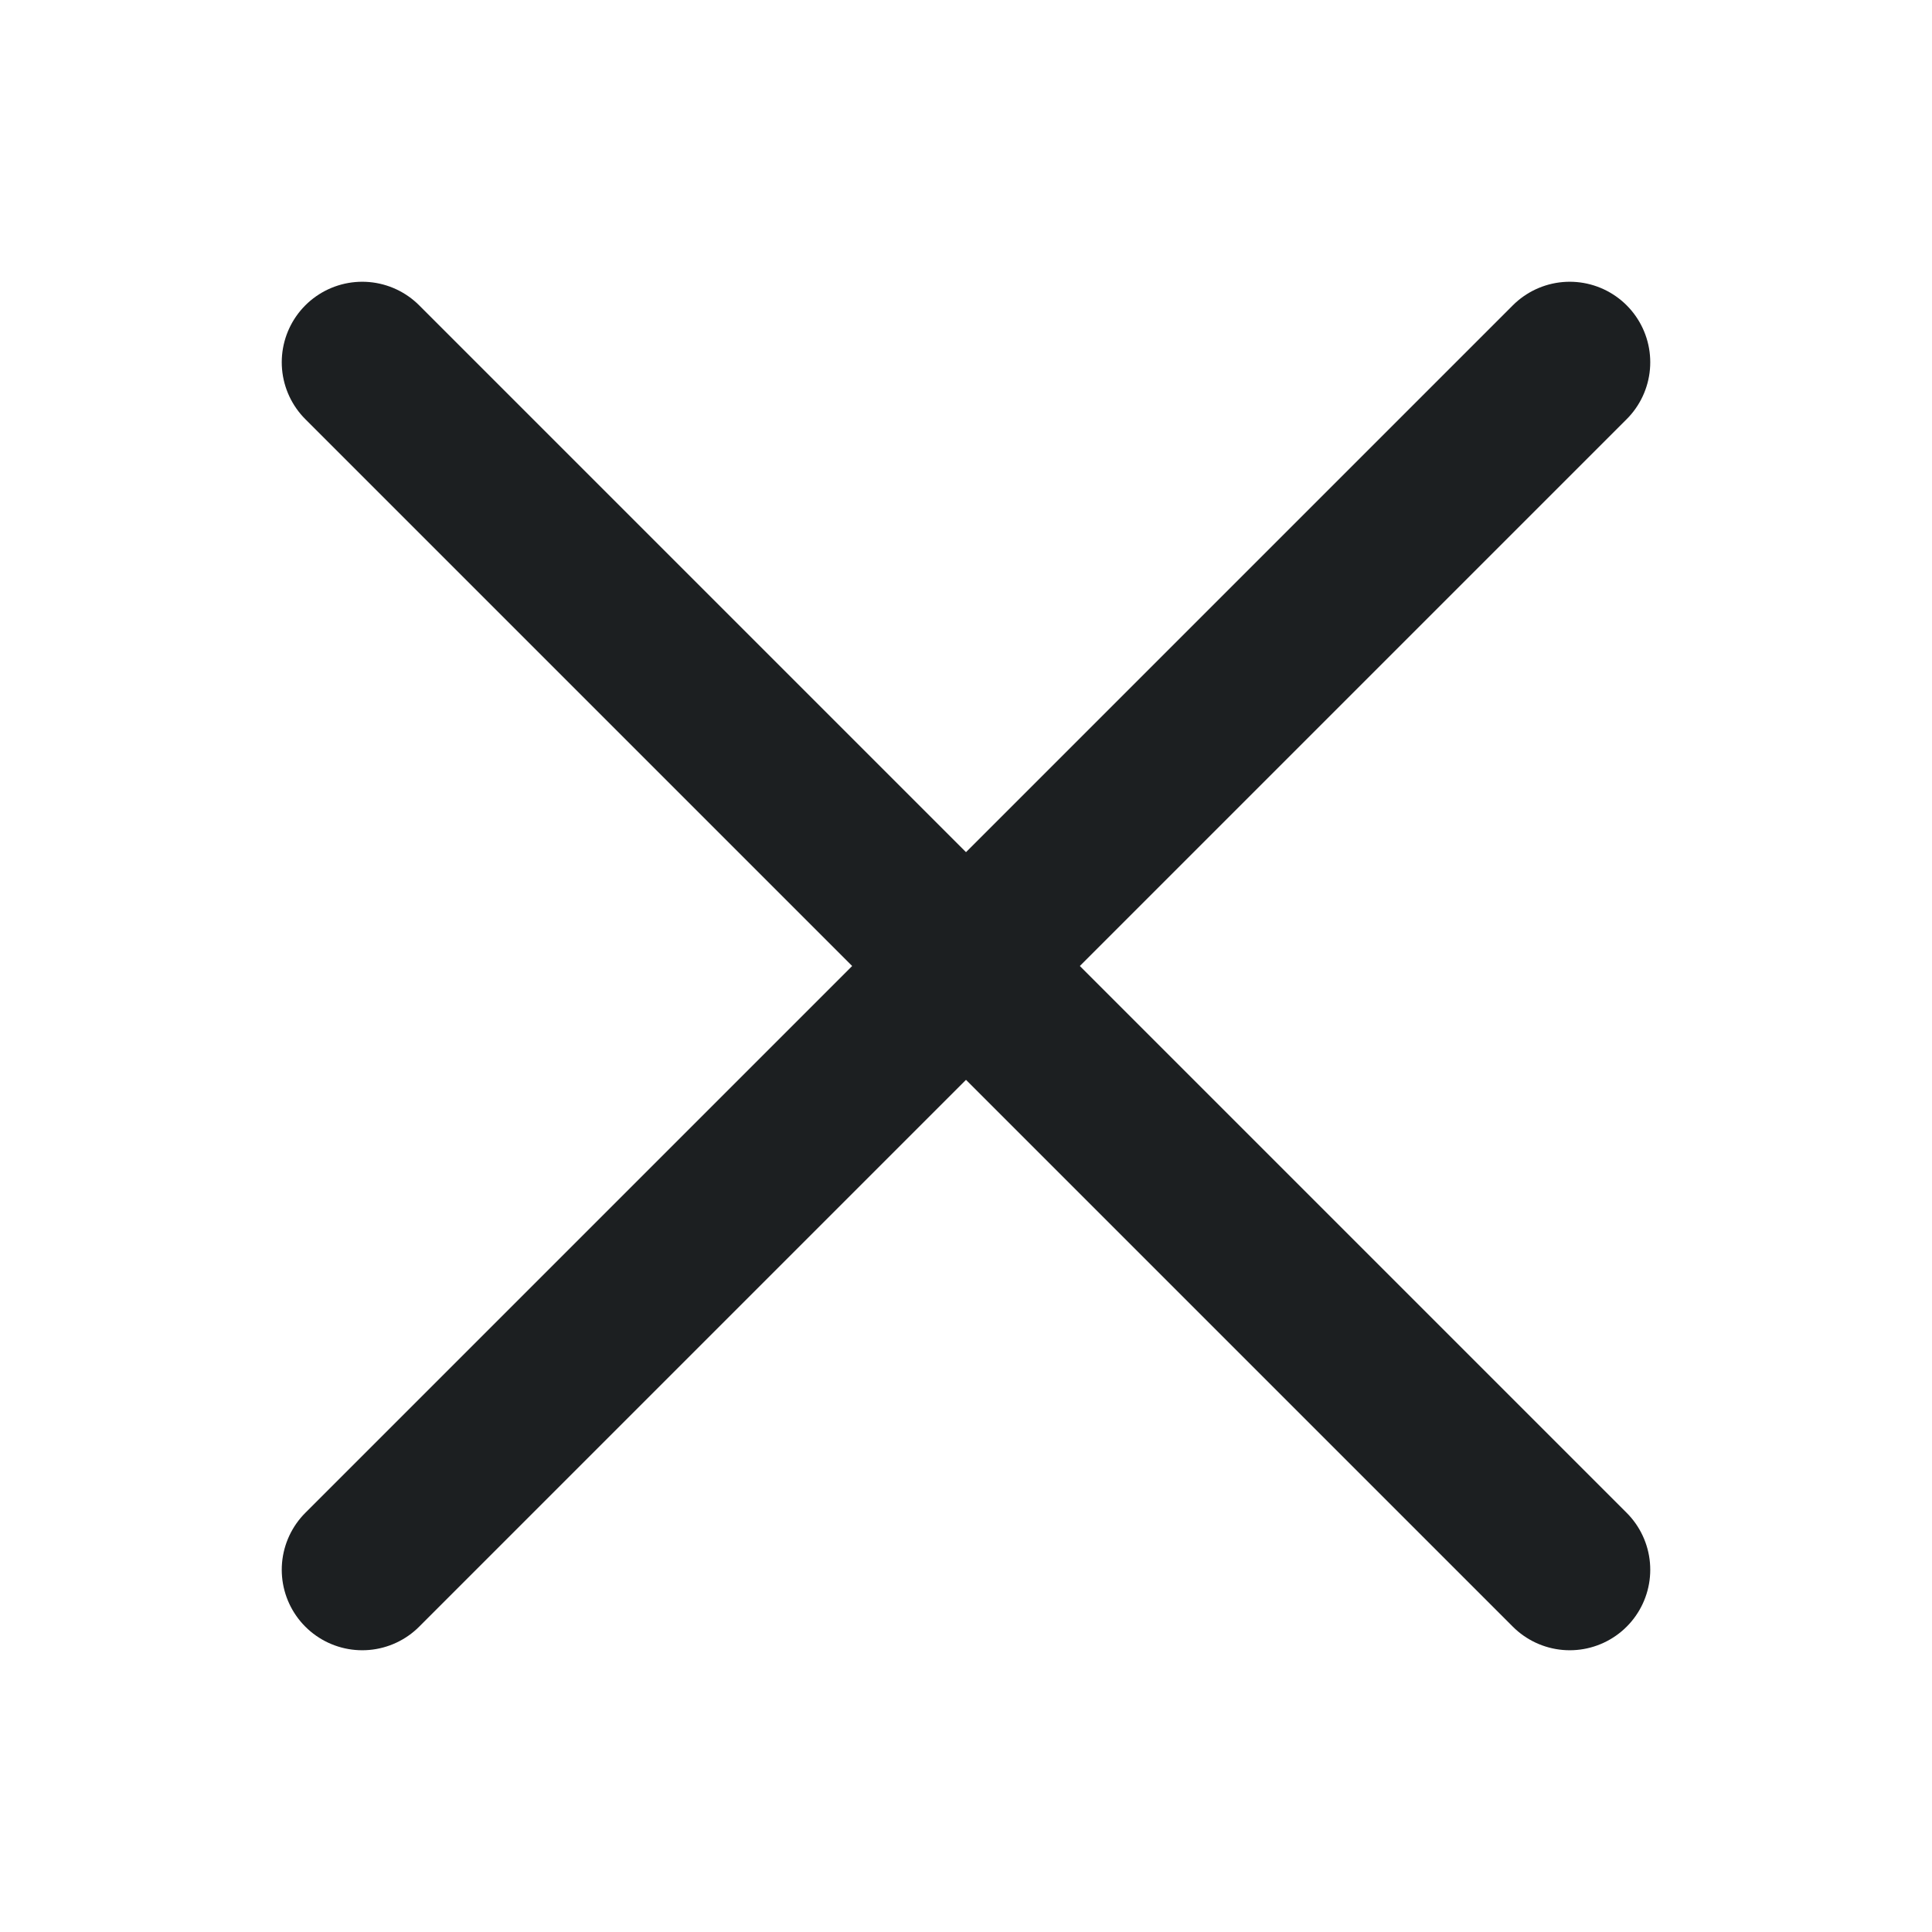
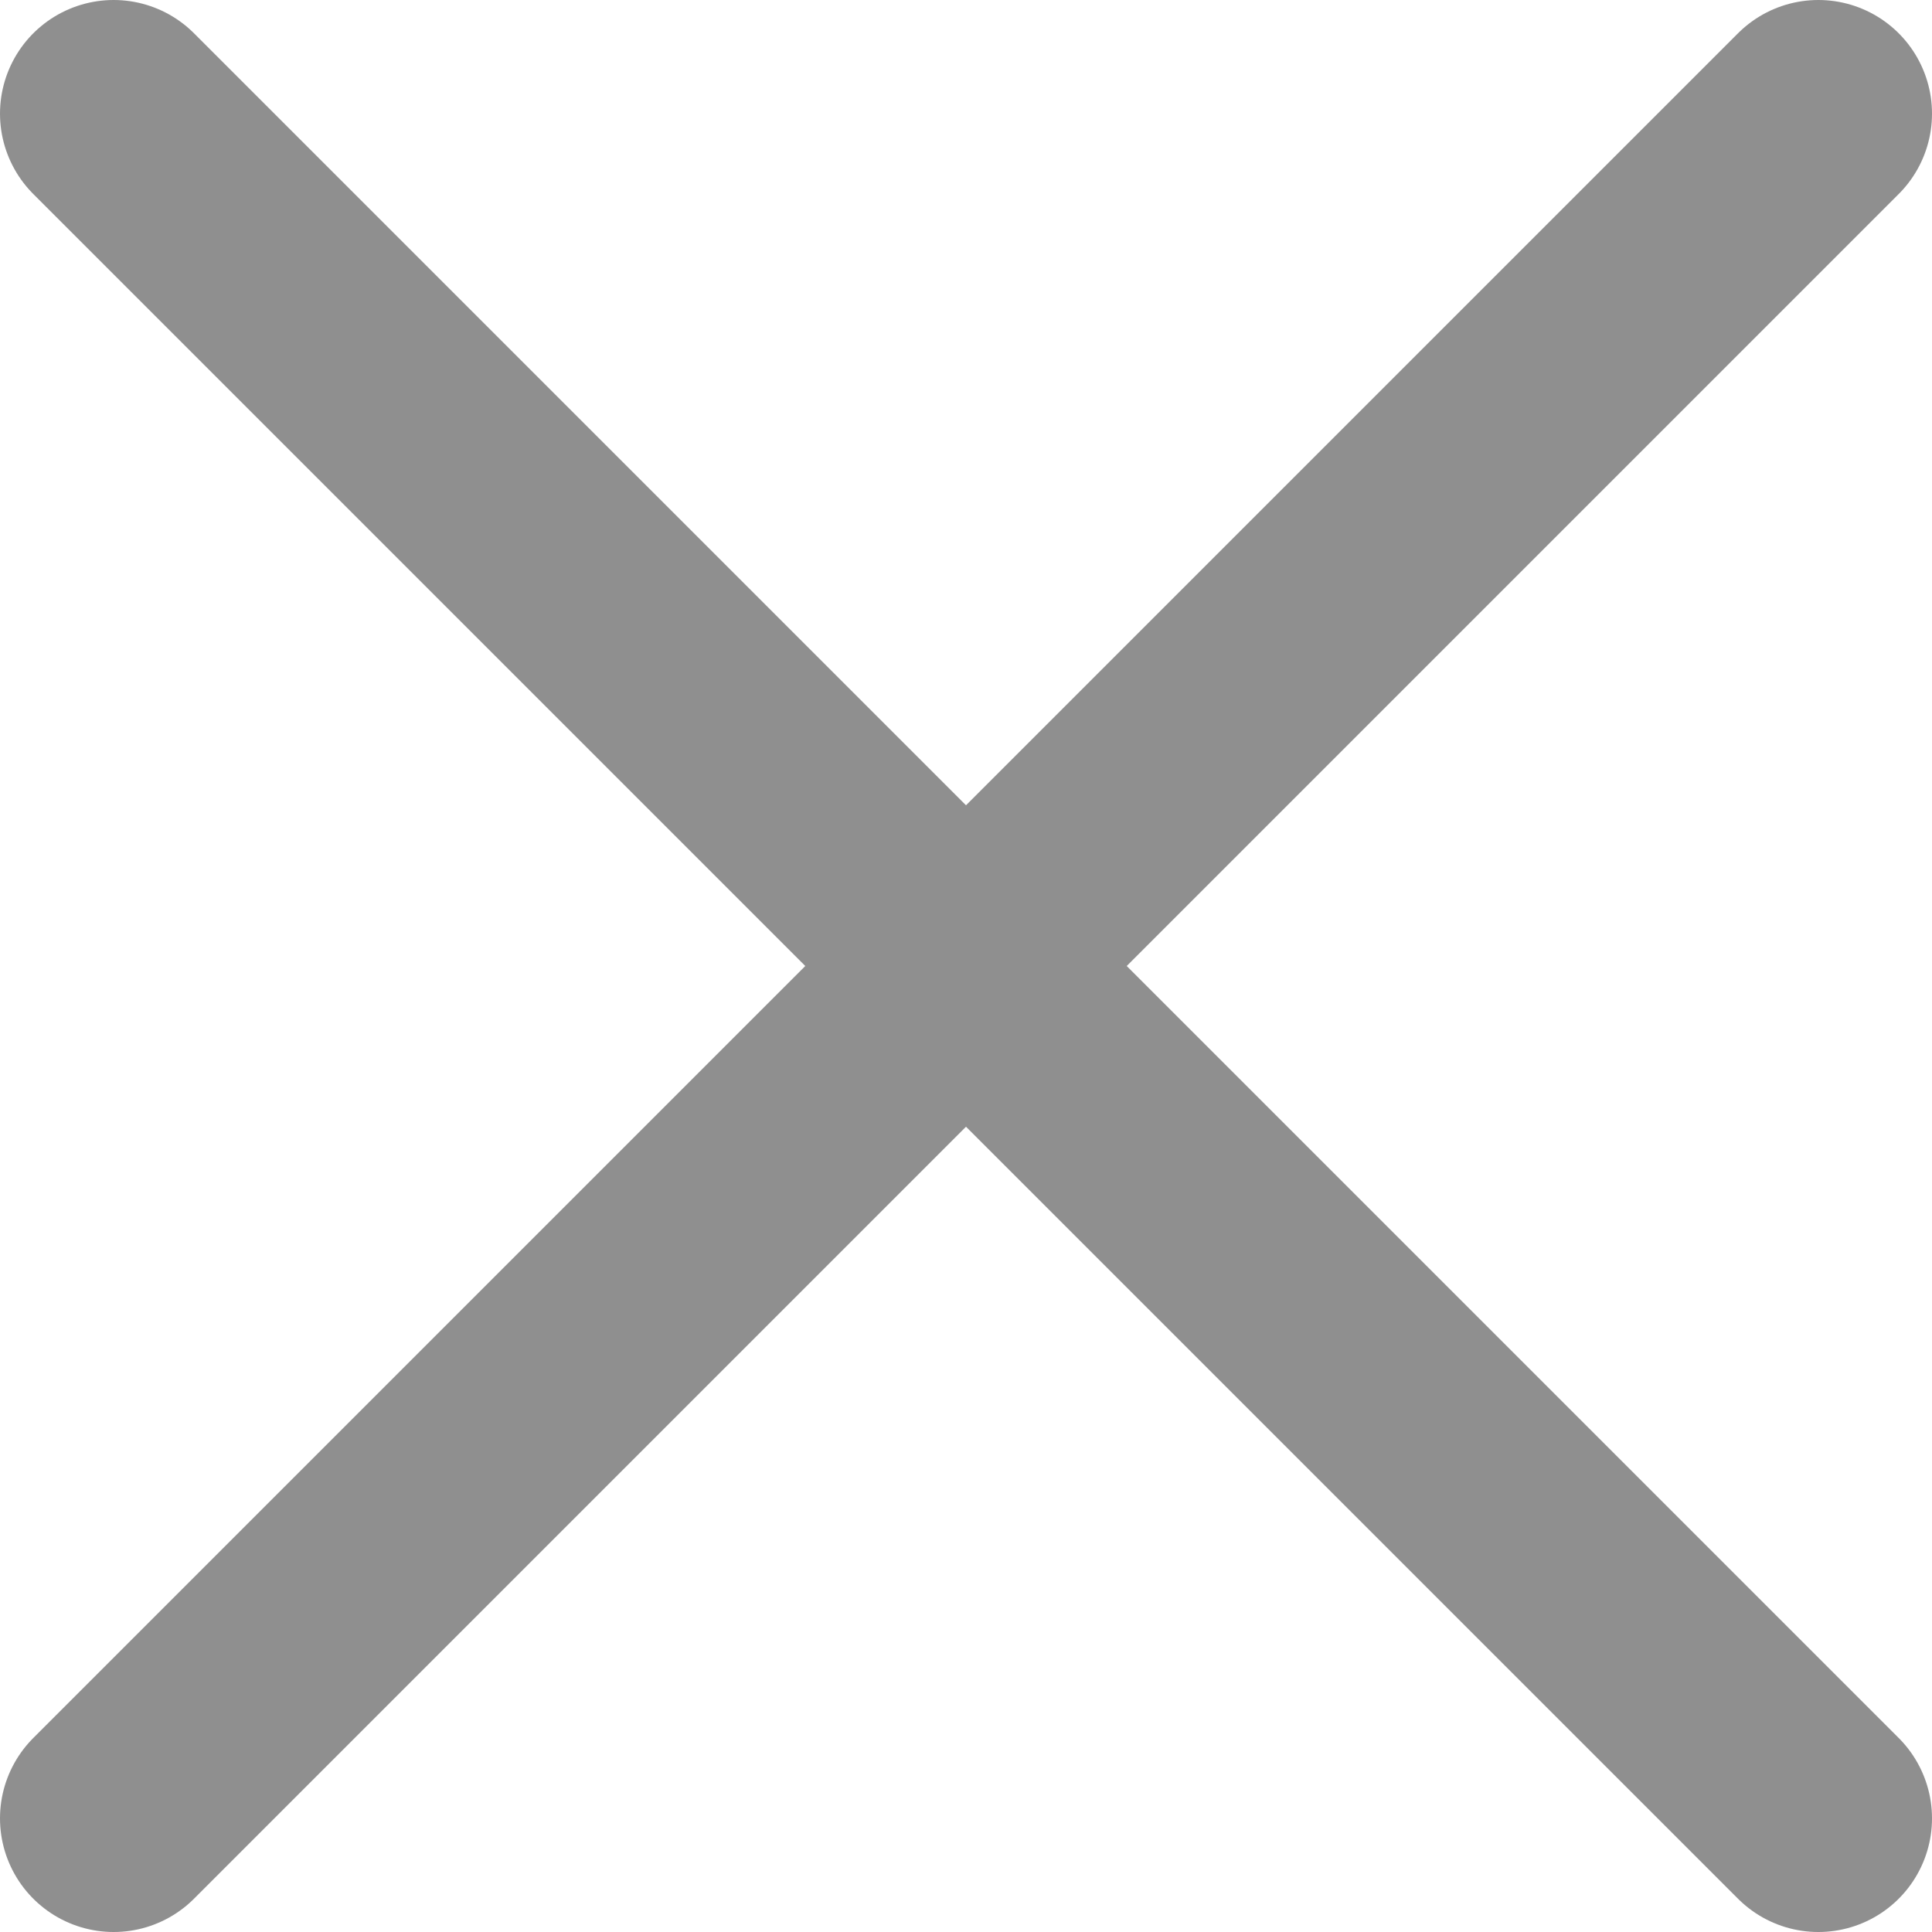
- <svg xmlns="http://www.w3.org/2000/svg" preserveAspectRatio="none" overflow="visible" style="display: block;" width="12" height="12" viewBox="0 0 12 12" fill="none">
-   <g id="Frame">
-     <path id="Vector" d="M2.25 9.75L9.75 2.25" stroke="#1C1F21" stroke-linecap="round" stroke-linejoin="round" />
-     <path id="Vector_2" d="M9.75 9.75L2.25 2.25" stroke="#1C1F21" stroke-linecap="round" stroke-linejoin="round" />
+ <svg xmlns="http://www.w3.org/2000/svg" preserveAspectRatio="none" overflow="visible" style="display: block;" width="8.5" height="8.5" viewBox="0 0 8.5 8.5" fill="none">
+   <g id="Group">
+     <path id="Vector" d="M0.5 8L8 0.5" stroke="#8F8F8F" stroke-linecap="round" stroke-linejoin="round" />
+     <path id="Vector_2" d="M8 8L0.5 0.5" stroke="#8F8F8F" stroke-linecap="round" stroke-linejoin="round" />
  </g>
</svg>
